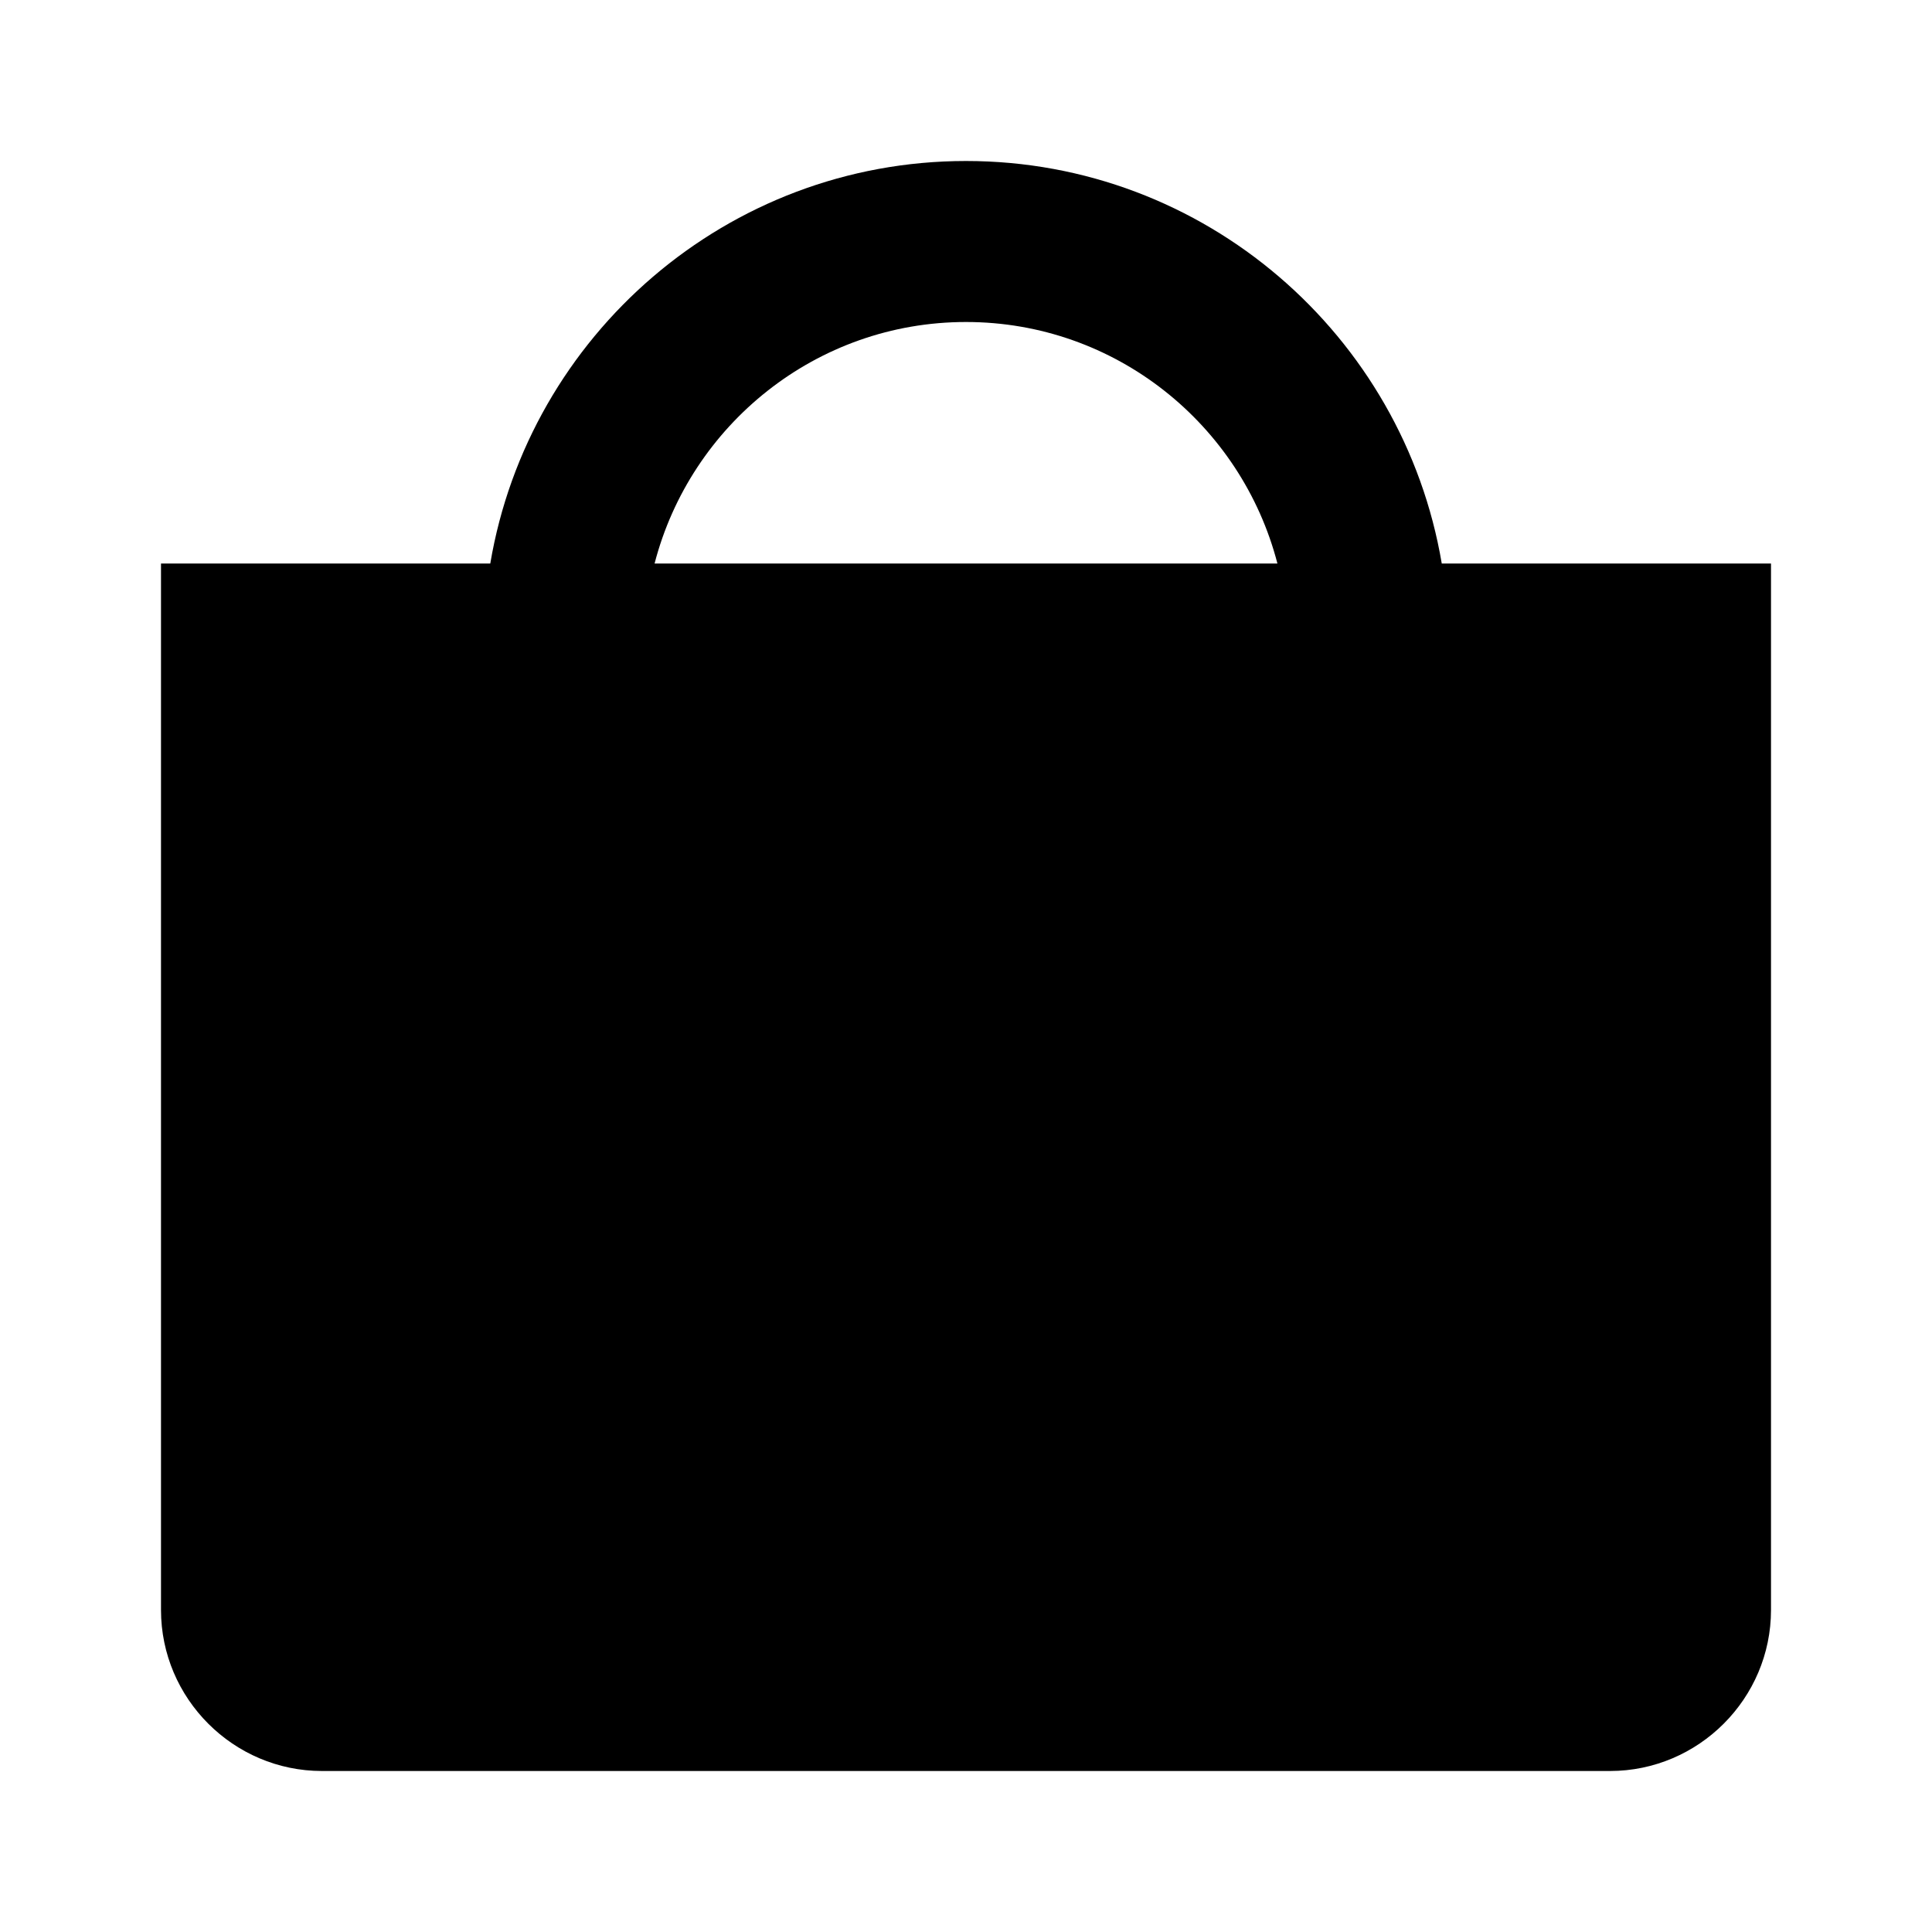
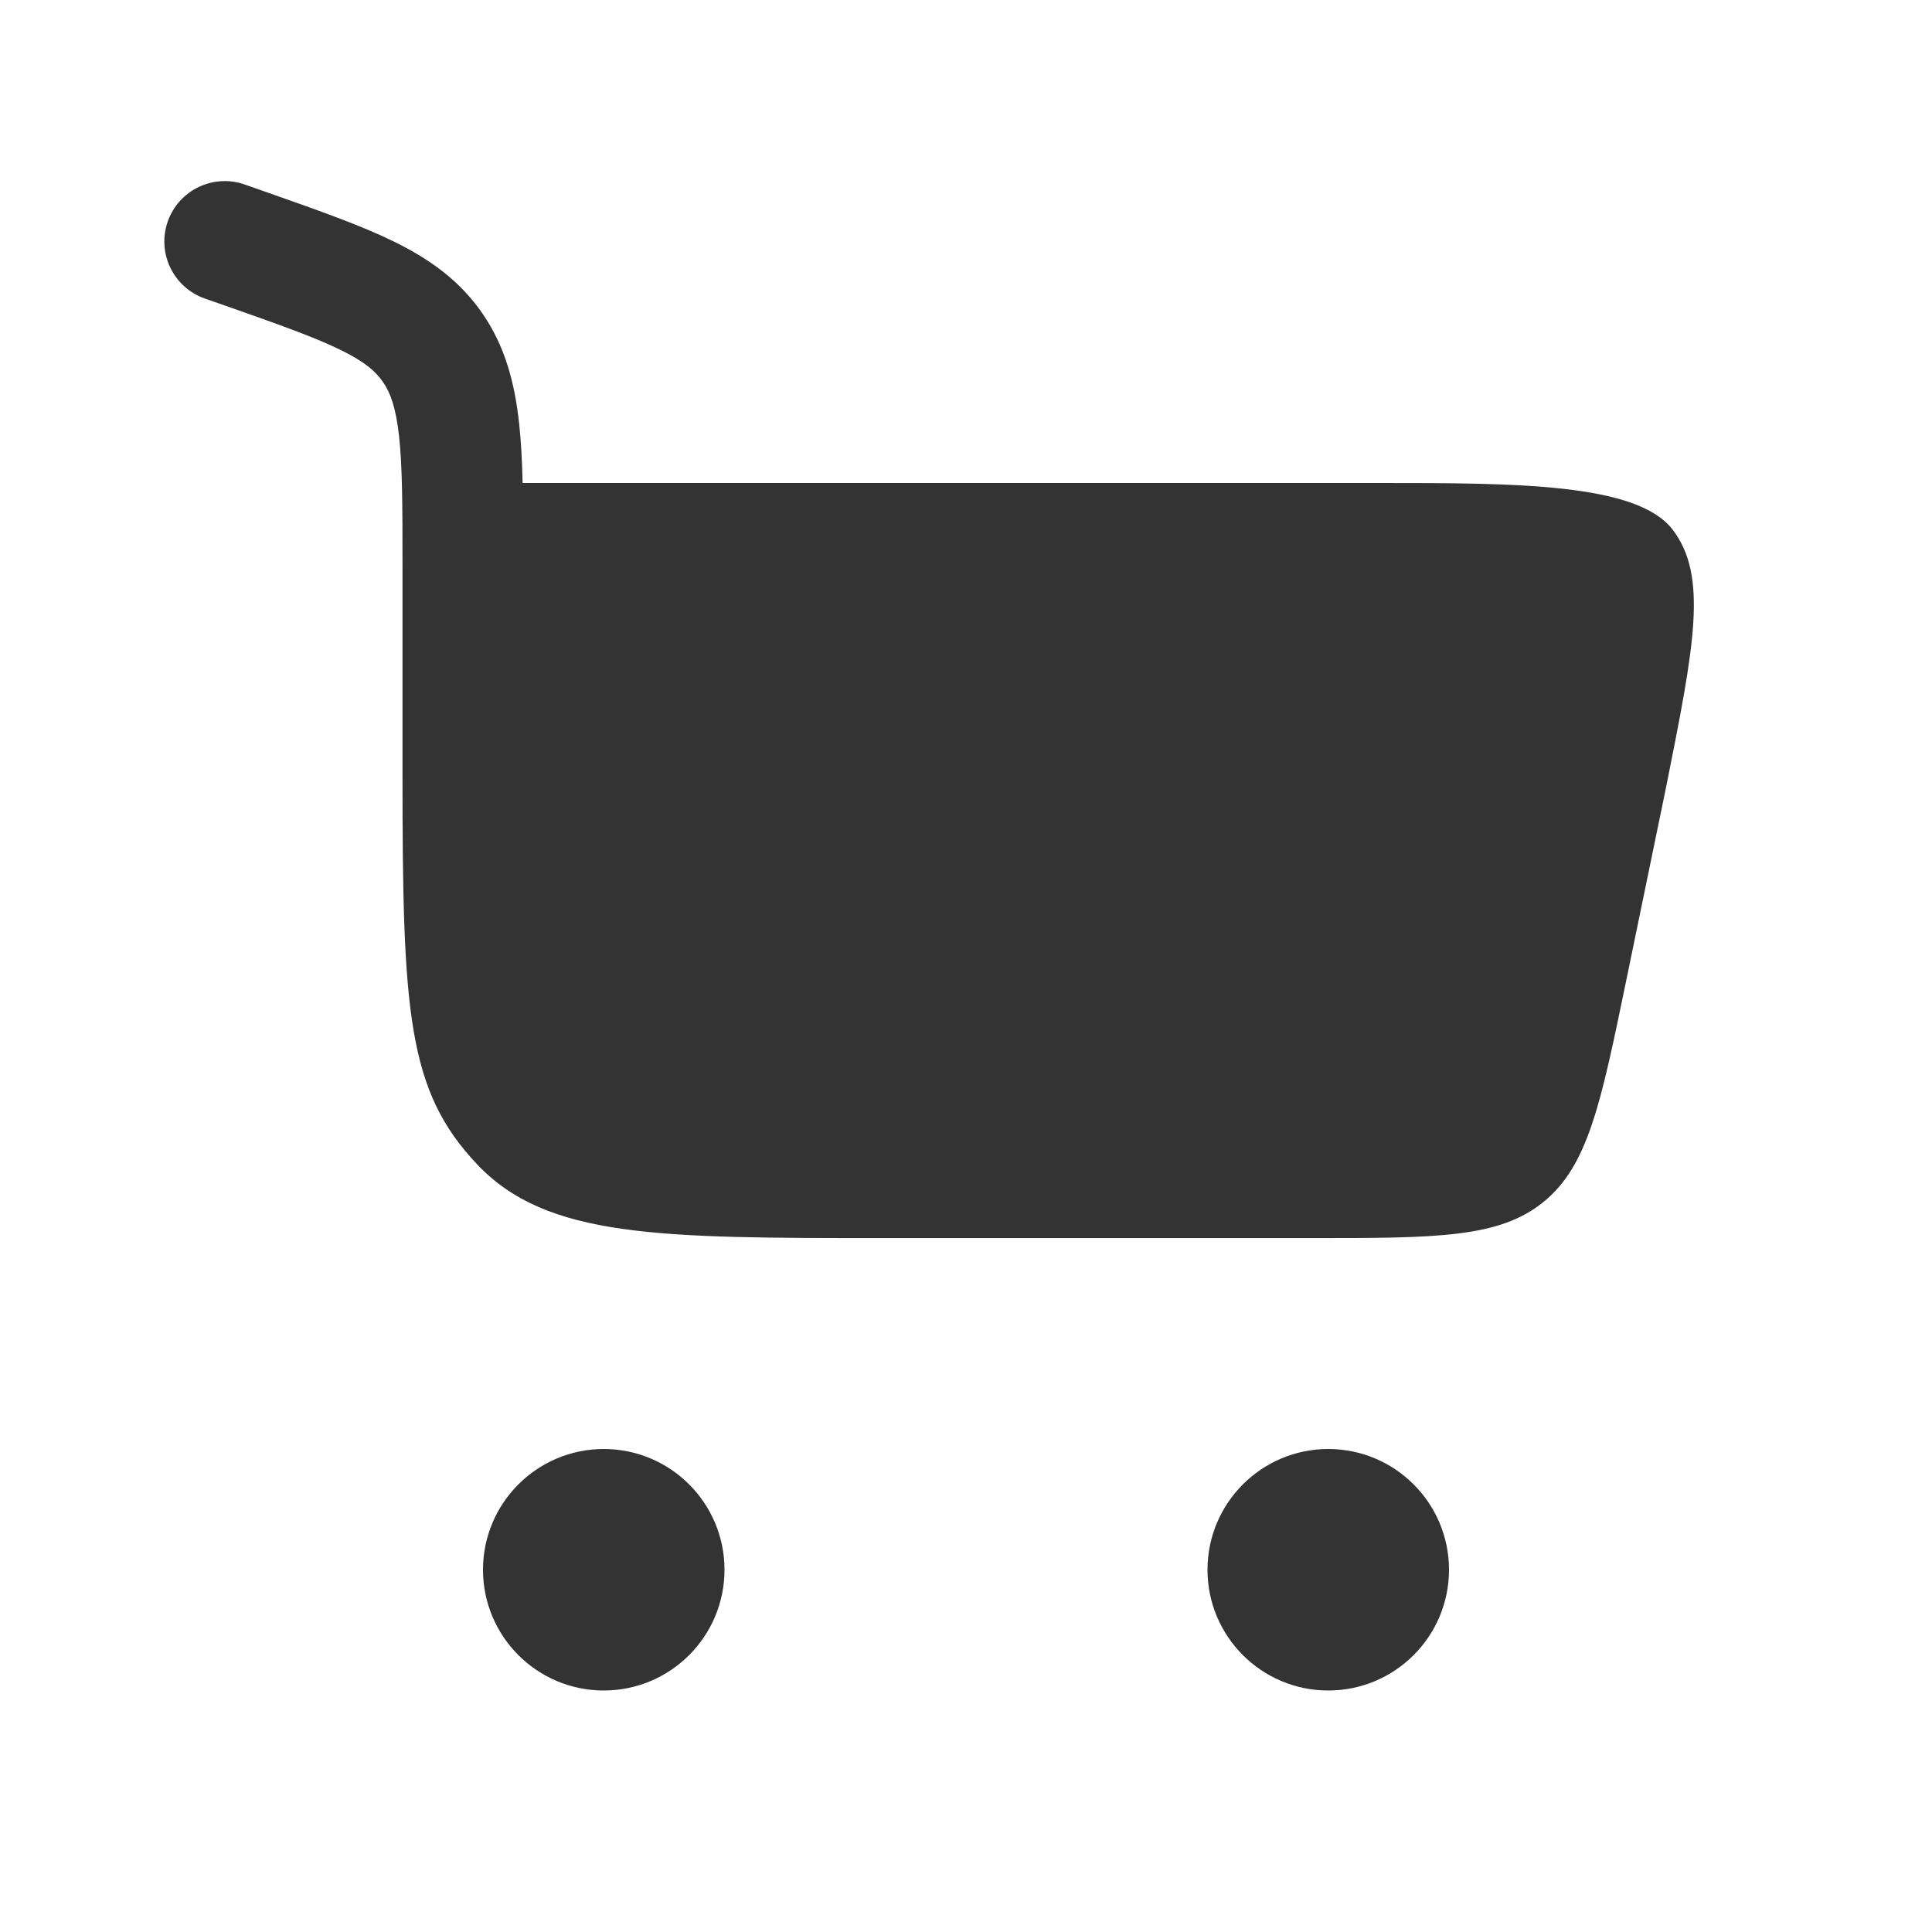
- <svg xmlns="http://www.w3.org/2000/svg" width="800px" height="800px" viewBox="0 0 48 48">
-   <path d="M0 0h48v48H0z" fill="none" />
-   <g id="Shopicon">
-     <path d="M4,40c0,2.2,1.8,4,4,4h32c2.2,0,4-1.8,4-4l0-26h-8.18C34.863,8.334,29.934,4,24,4S13.137,8.334,12.181,14H4L4,40z M24,8   c3.719,0,6.845,2.555,7.737,6H16.263C17.155,10.555,20.281,8,24,8z" />
+ <svg xmlns="http://www.w3.org/2000/svg" width="800px" height="800px" viewBox="0 0 24 24" fill="none">
+   <g id="SVGRepo_bgCarrier" stroke-width="0" />
+   <g id="SVGRepo_tracerCarrier" stroke-linecap="round" stroke-linejoin="round" />
+   <g id="SVGRepo_iconCarrier">
+     <path d="M2.084 2.751C2.222 2.36 2.65 2.155 3.04 2.292L3.342 2.398C3.958 2.615 4.482 2.799 4.894 3.001C5.335 3.218 5.713 3.484 5.997 3.9C6.279 4.312 6.395 4.765 6.449 5.262C6.473 5.484 6.486 5.73 6.492 6H17.131C18.816 6 20.332 6 20.776 6.577C21.22 7.154 21.047 8.024 20.7 9.763L20.2 12.188C19.885 13.716 19.727 14.481 19.175 14.93C18.624 15.38 17.843 15.38 16.282 15.38H10.979C8.19 15.38 6.796 15.38 5.929 14.466C5.063 13.552 5 12.582 5 9.64L5 7.038C5 6.298 4.999 5.803 4.958 5.423C4.918 5.06 4.849 4.878 4.758 4.746C4.67 4.617 4.537 4.497 4.233 4.348C3.911 4.19 3.472 4.034 2.804 3.799L2.543 3.708C2.152 3.57 1.947 3.142 2.084 2.751Z" fill="#333" />
+     <path d="M7.5 18C8.328 18 9 18.672 9 19.5C9 20.328 8.328 21 7.5 21C6.672 21 6 20.328 6 19.5C6 18.672 6.672 18 7.5 18Z" fill="#333" />
+     <path d="M16.5 18C17.328 18 18 18.672 18 19.5C18 20.328 17.328 21 16.5 21C15.672 21 15 20.328 15 19.5C15 18.672 15.672 18 16.5 18Z" fill="#333" />
  </g>
</svg>
